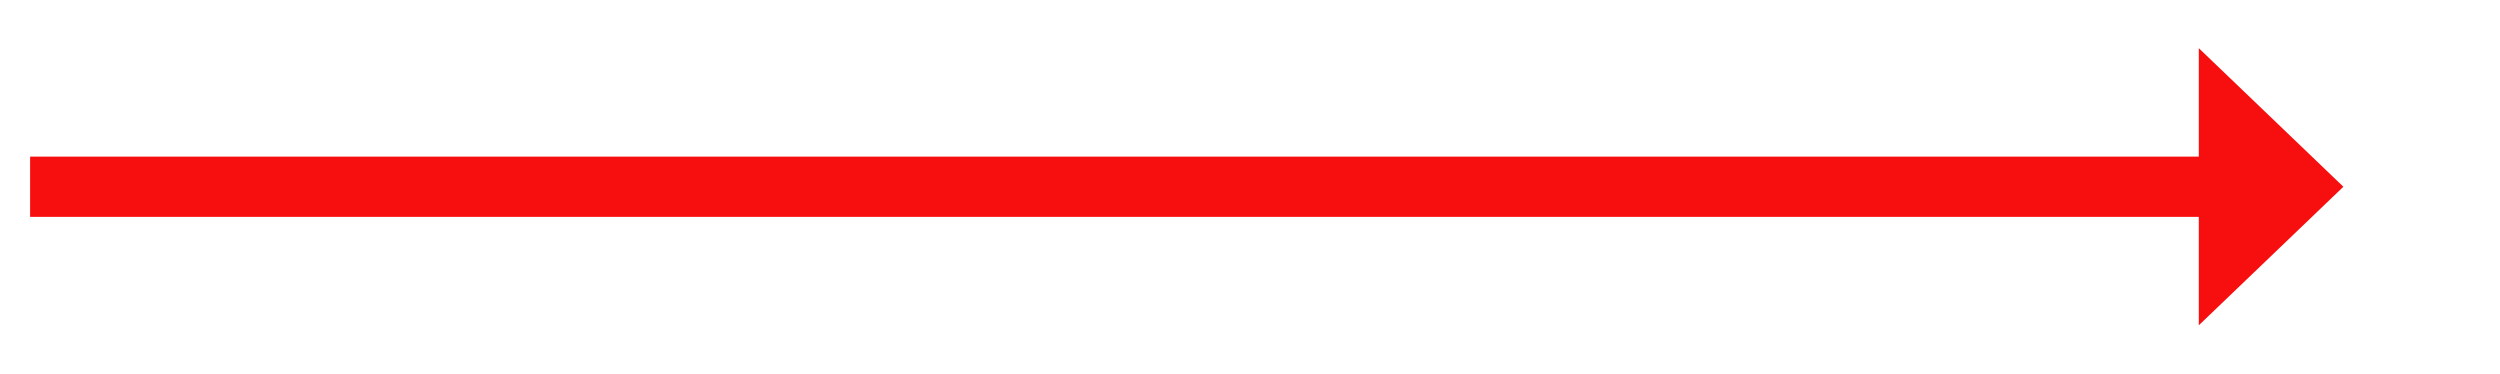
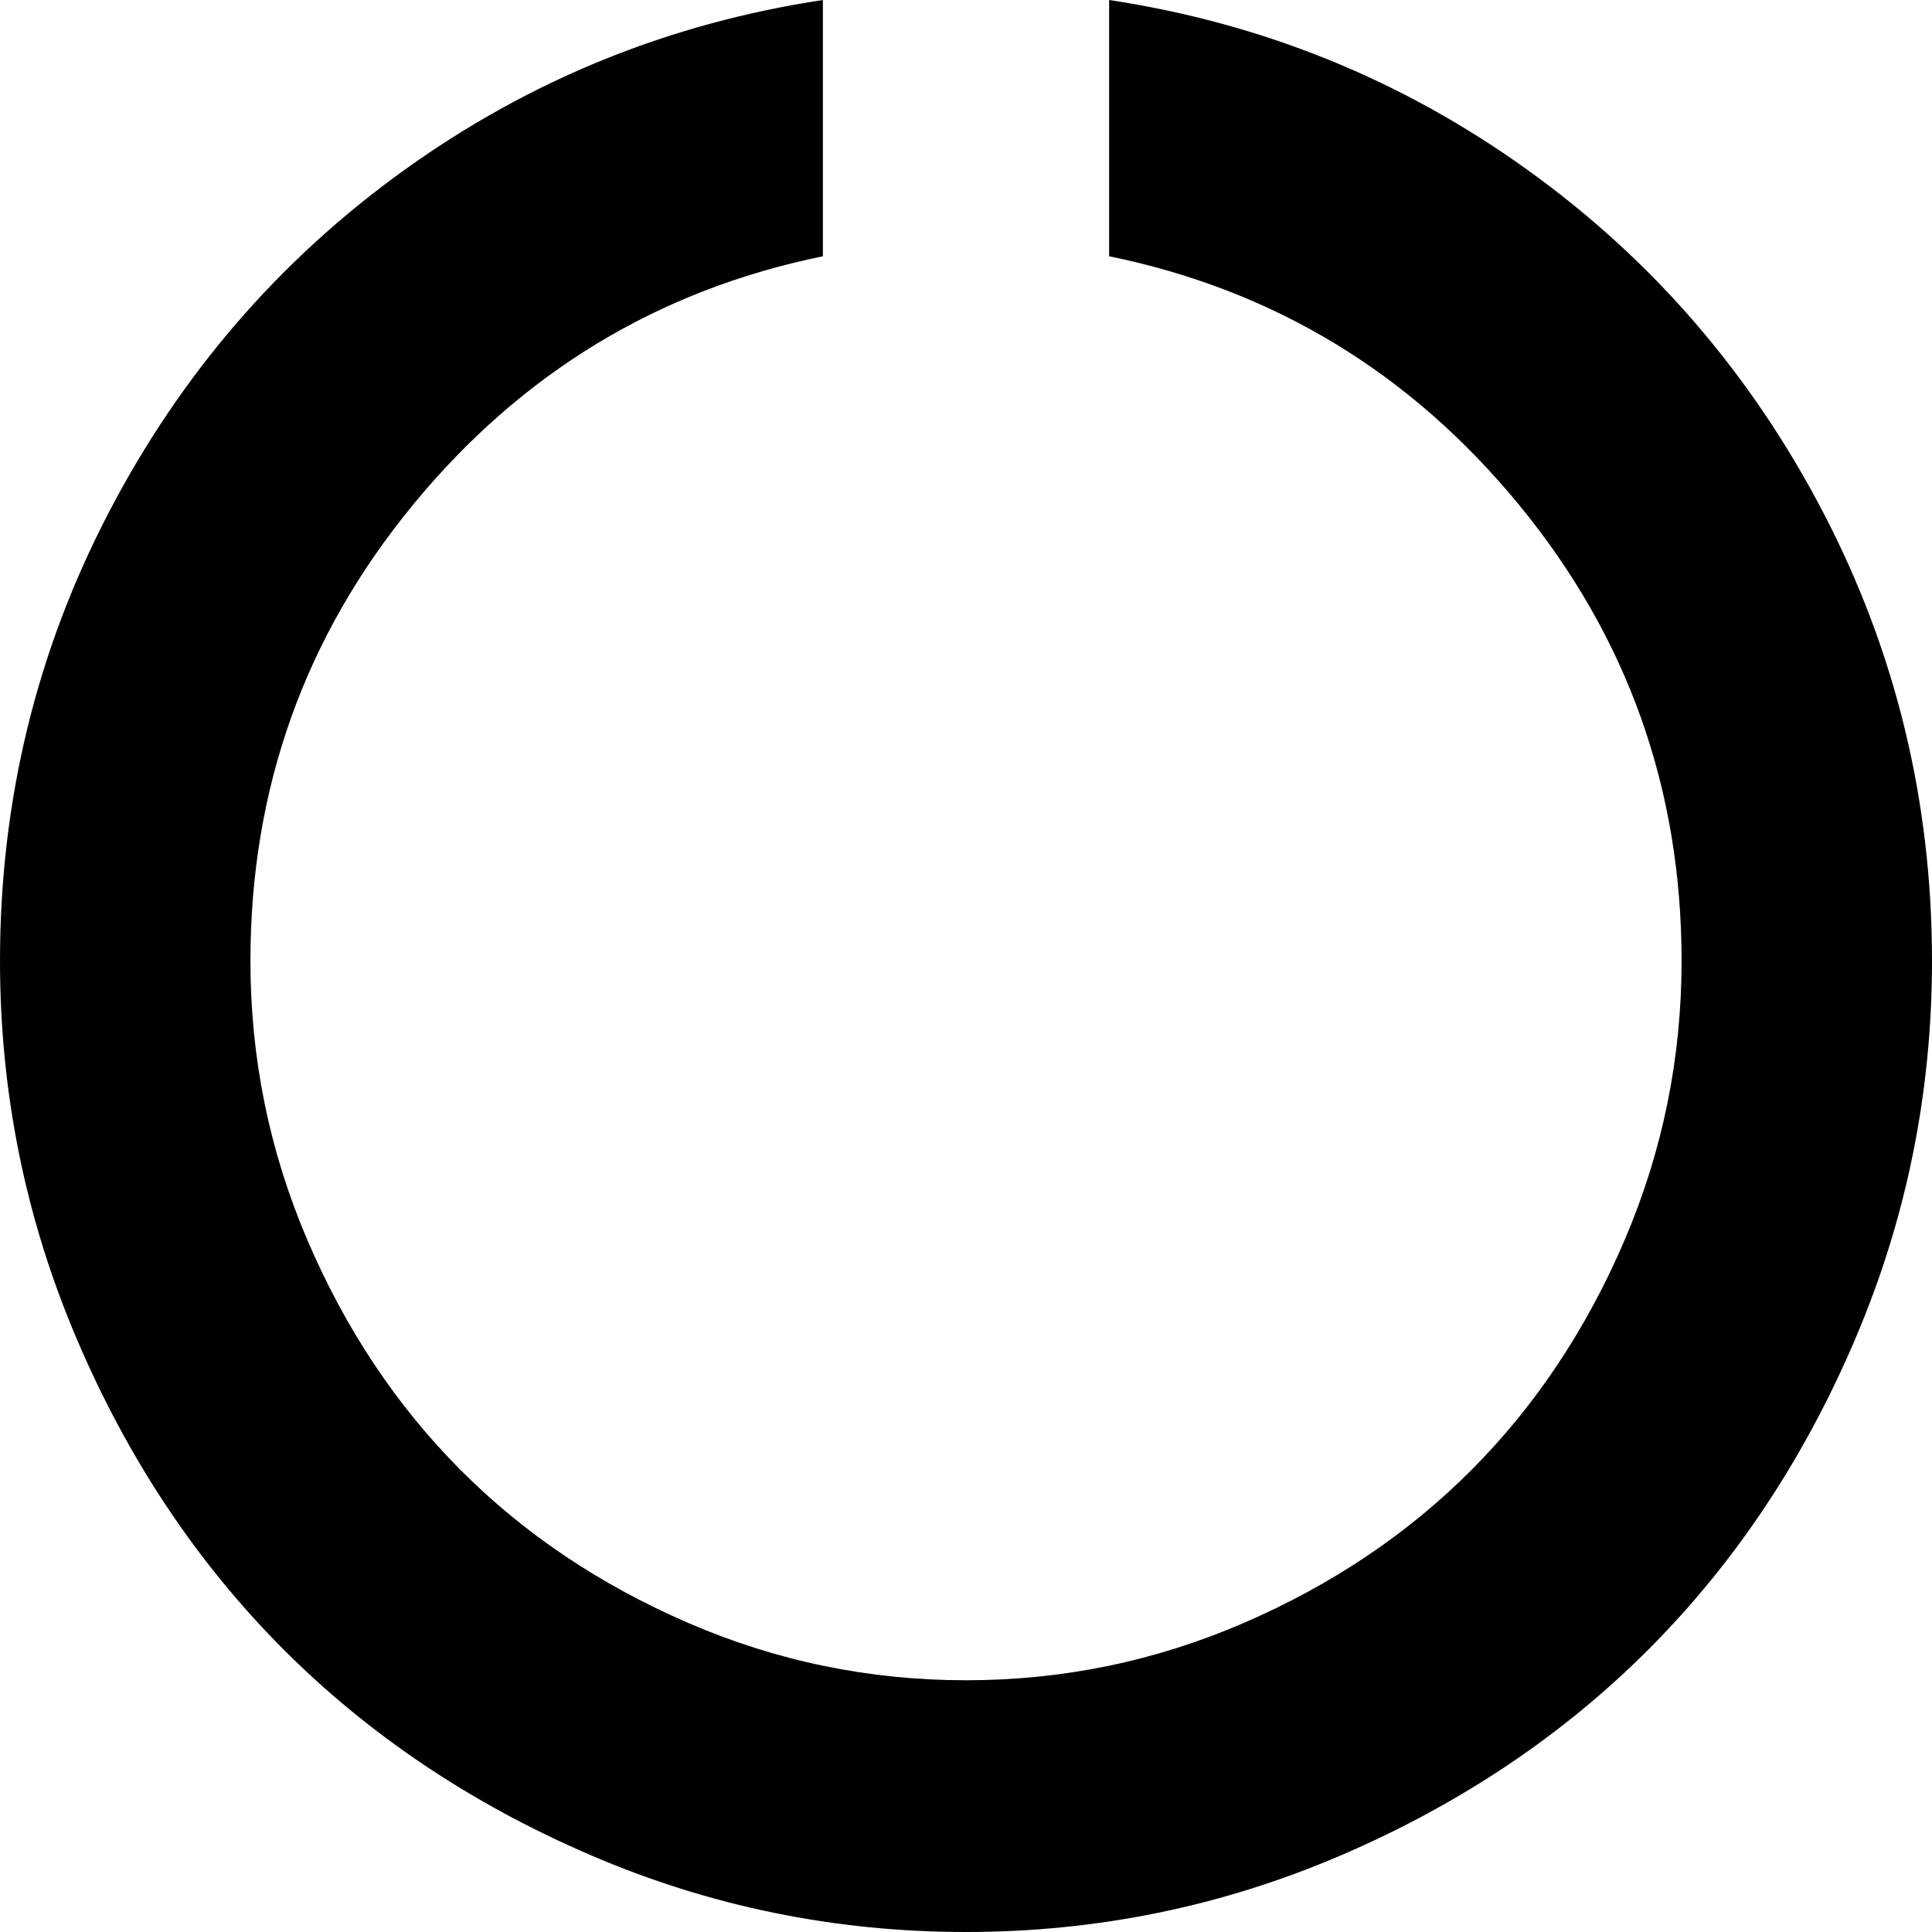
- <svg xmlns="http://www.w3.org/2000/svg" version="1.1" width="207.5px" height="31px">
-   <g transform="matrix(1 0 0 1 -942.5 -4987 )">
-     <path d="M 1125 5014  L 1137 5002.5  L 1125 4991  L 1125 5014  Z " fill-rule="nonzero" fill="#f70e0e" stroke="none" />
-     <path d="M 945 5002.5  L 1128 5002.5  " stroke-width="5" stroke="#f70e0e" fill="none" />
+ <svg xmlns="http://www.w3.org/2000/svg" version="1.1" width="50px" height="50px">
+   <g transform="matrix(1 0 0 1 -1540 -4339 )">
+     <path d="M 47.193 13.278  C 49.064 16.875  50 20.739  50 24.869  C 50 28.282  49.339 31.54  48.018 34.642  C 46.697 37.745  44.922 40.416  42.694 42.656  C 40.466 44.895  37.809 46.679  34.722 48.008  C 31.636 49.336  28.395 50  25 50  C 21.605 50  18.364 49.336  15.278 48.008  C 12.191 46.679  9.534 44.895  7.306 42.656  C 5.078 40.416  3.303 37.745  1.982 34.642  C 0.661 31.54  0 28.282  0 24.869  C 0 20.739  0.936 16.875  2.807 13.278  C 4.678 9.681  7.234 6.719  10.475 4.392  C 13.715 2.065  17.323 0.601  21.296 0  L 21.296 6.632  C 17.033 7.504  13.498 9.647  10.692 13.06  C 7.885 16.473  6.481 20.409  6.481 24.869  C 6.481 27.39  6.973 29.799  7.957 32.097  C 8.941 34.395  10.258 36.373  11.907 38.031  C 13.556 39.689  15.524 41.012  17.81 42.001  C 20.095 42.99  22.492 43.485  25 43.485  C 27.508 43.485  29.905 42.99  32.19 42.001  C 34.476 41.012  36.444 39.689  38.093 38.031  C 39.742 36.373  41.059 34.395  42.043 32.097  C 43.027 29.799  43.519 27.39  43.519 24.869  C 43.519 20.409  42.115 16.473  39.308 13.06  C 36.502 9.647  32.967 7.504  28.704 6.632  L 28.704 0  C 32.677 0.601  36.285 2.065  39.525 4.392  C 42.766 6.719  45.322 9.681  47.193 13.278  Z " fill-rule="nonzero" fill="#000000" stroke="none" transform="matrix(1 0 0 1 1540 4339 )" />
  </g>
</svg>
